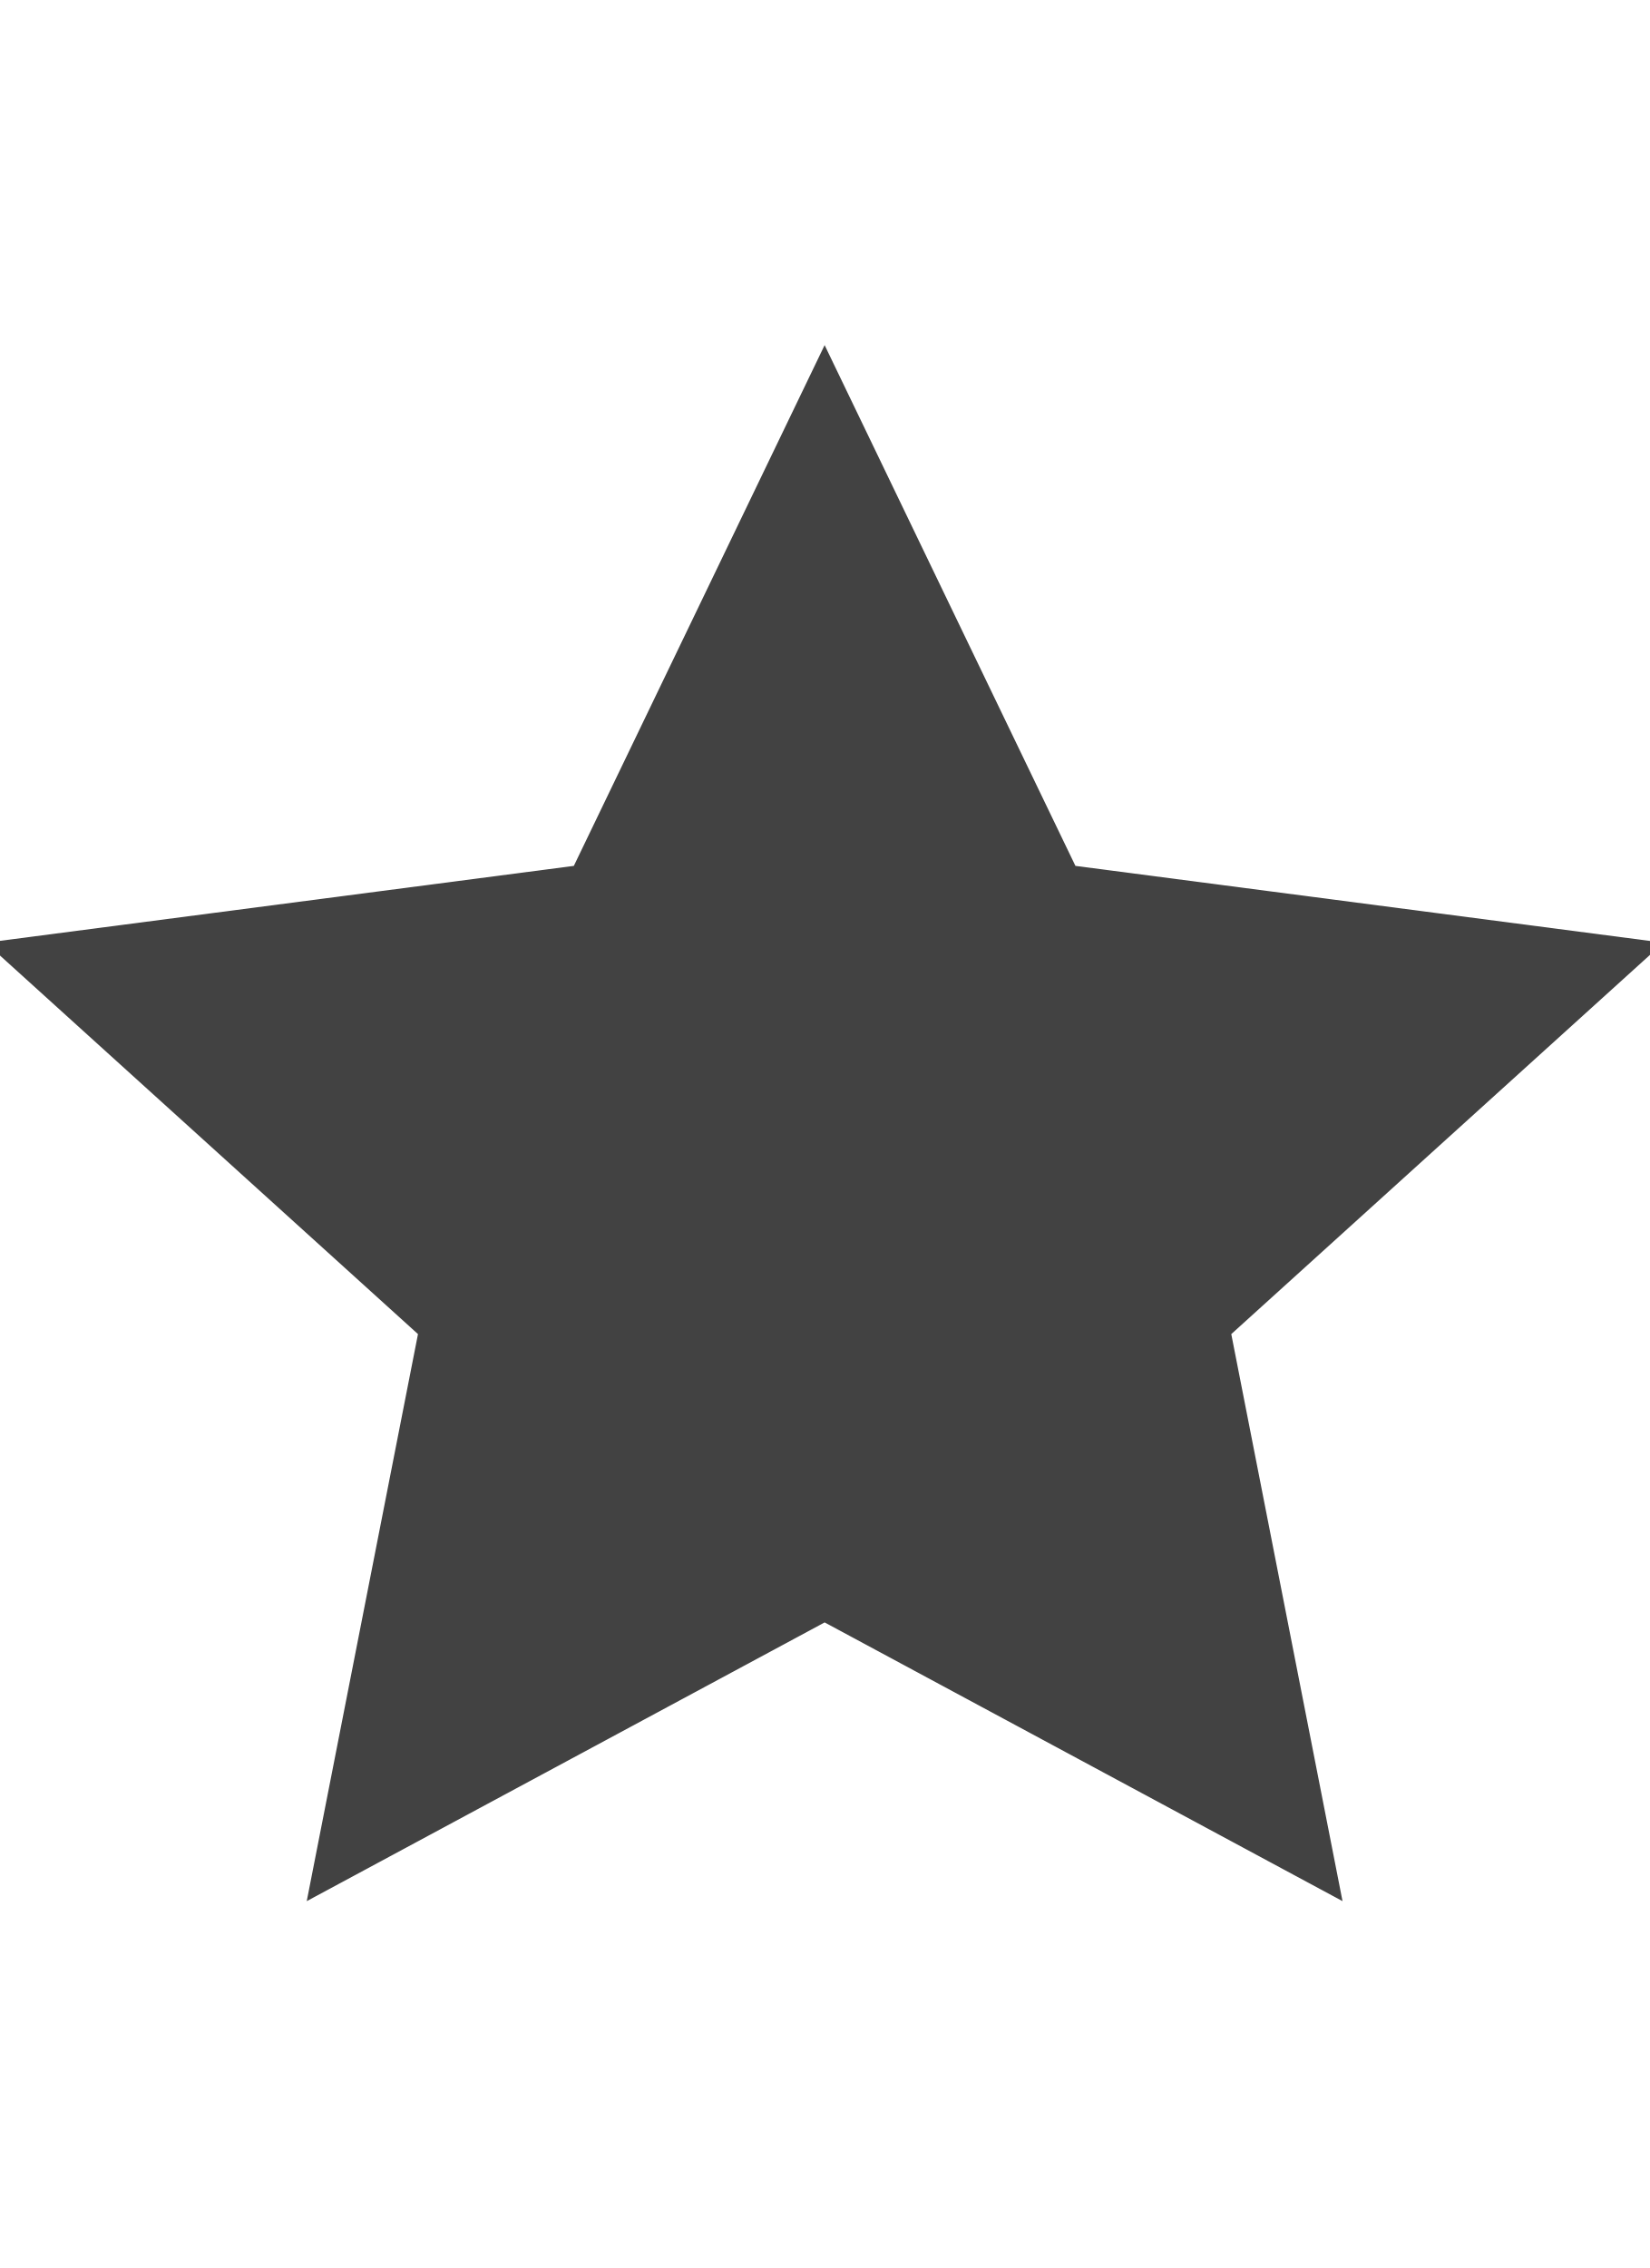
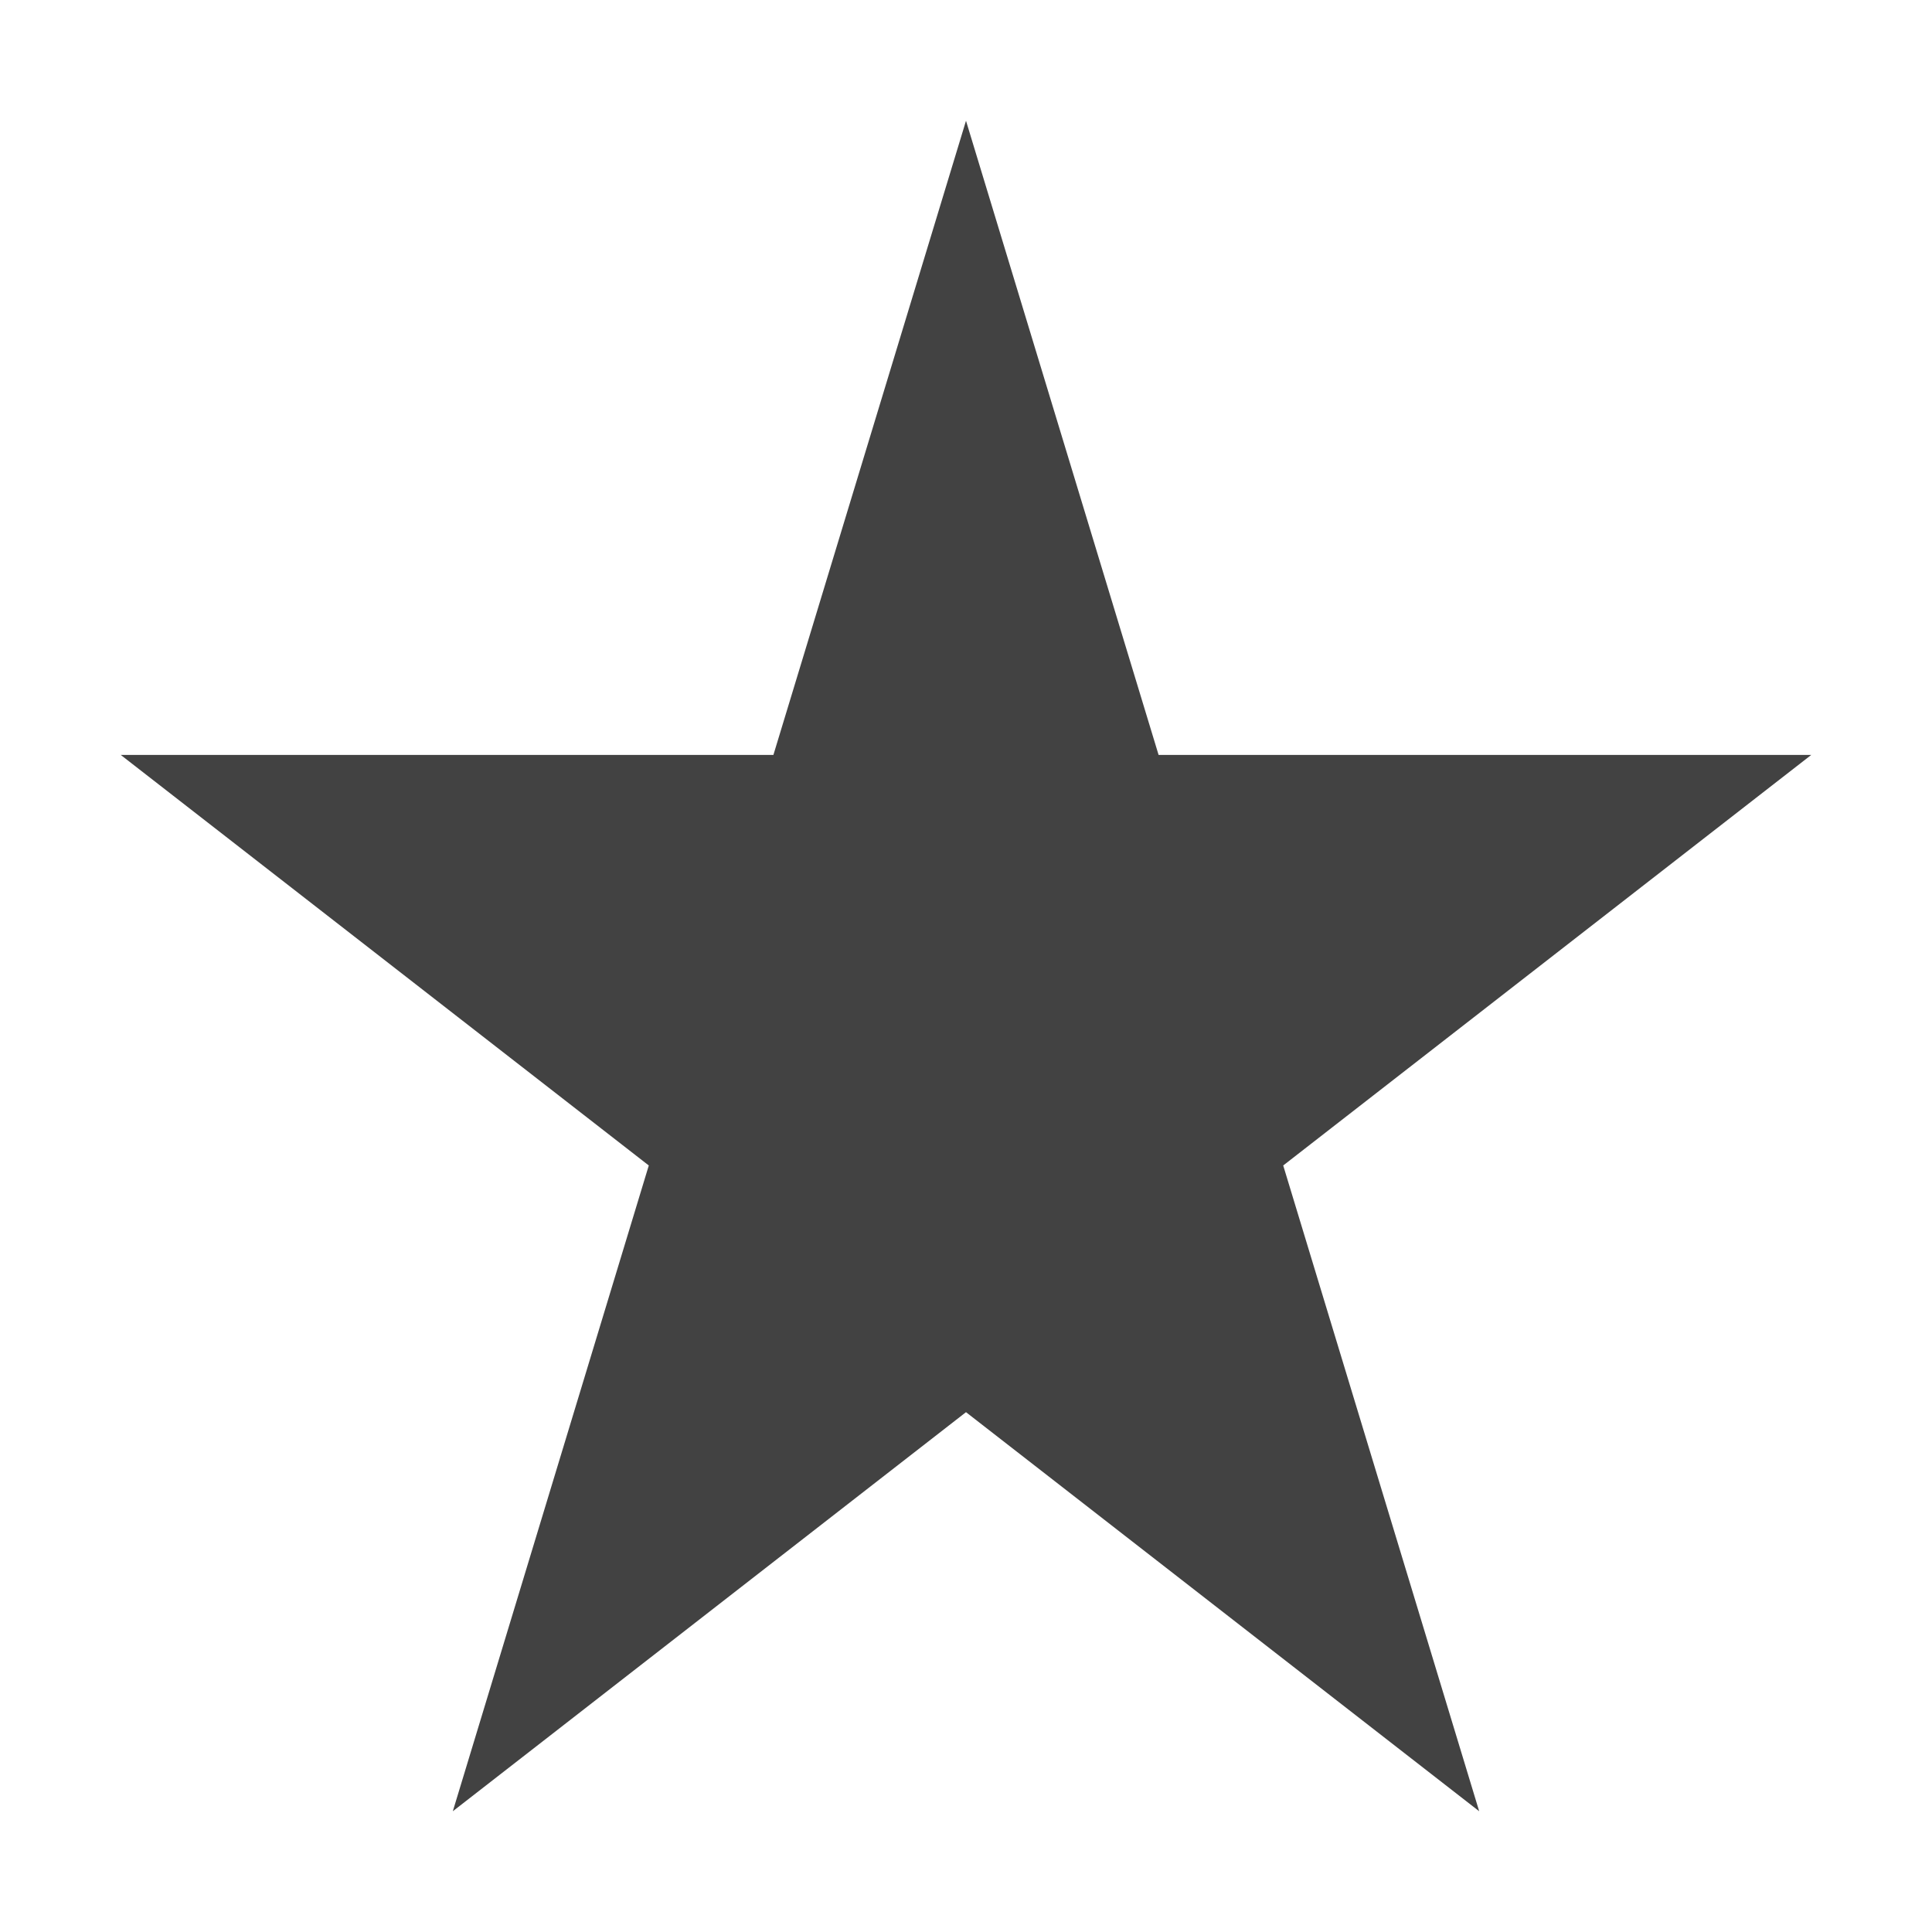
- <svg xmlns="http://www.w3.org/2000/svg" viewBox="0 0 16 22">
-   <path fill="#424242" stroke="#424242" d="M 15 9.5 L 10.1 8.86 L 8 4.5 L 5.9 8.86 L 1 9.5 L 4.6 12.76 L 3.67 17.5 L 8 15.17 L 12.33 17.5 L 11.4 12.76 L 15 9.5 Z" />
+ <svg xmlns="http://www.w3.org/2000/svg" width="16" height="16" fill="none" viewBox="0 0 16 16">
+   <path fill="#424242" fill-rule="evenodd" d="M9.595 6.252L8 1 6.405 6.252H1l4.373 3.4L3.75 15 8 11.695 12.25 15l-1.623-5.348L15 6.252H9.595z" clip-rule="evenodd" />
</svg>
